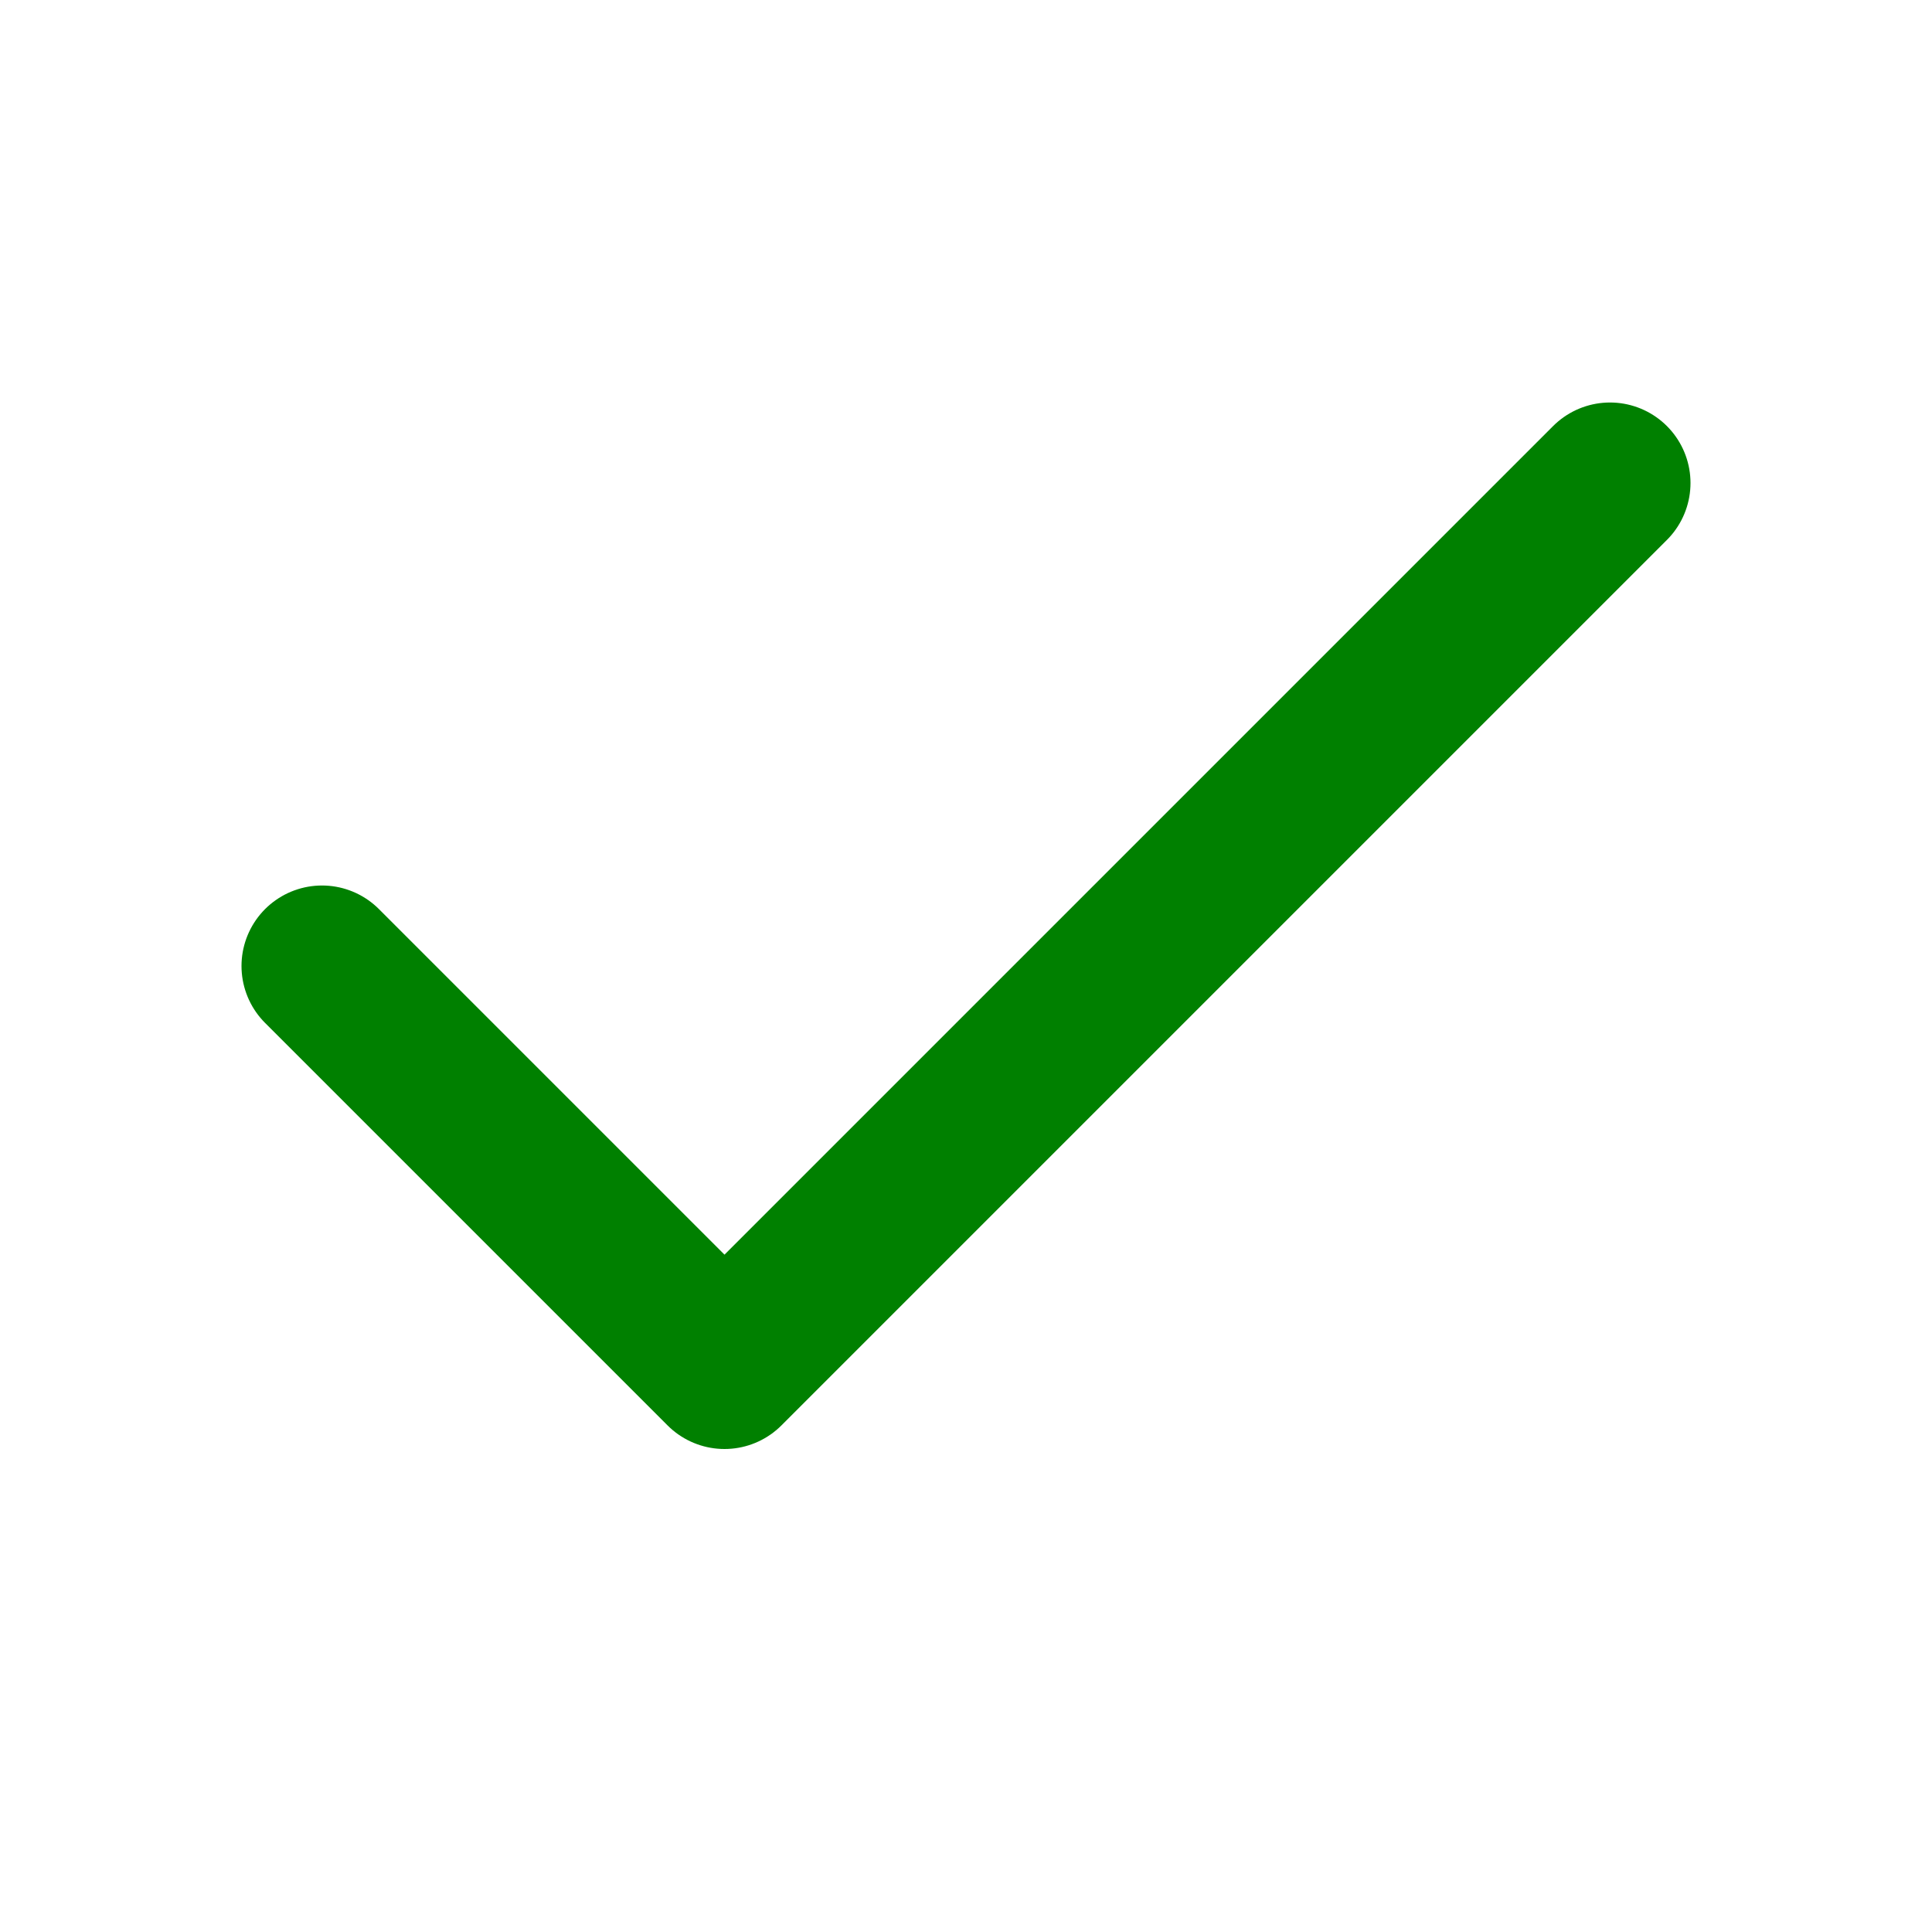
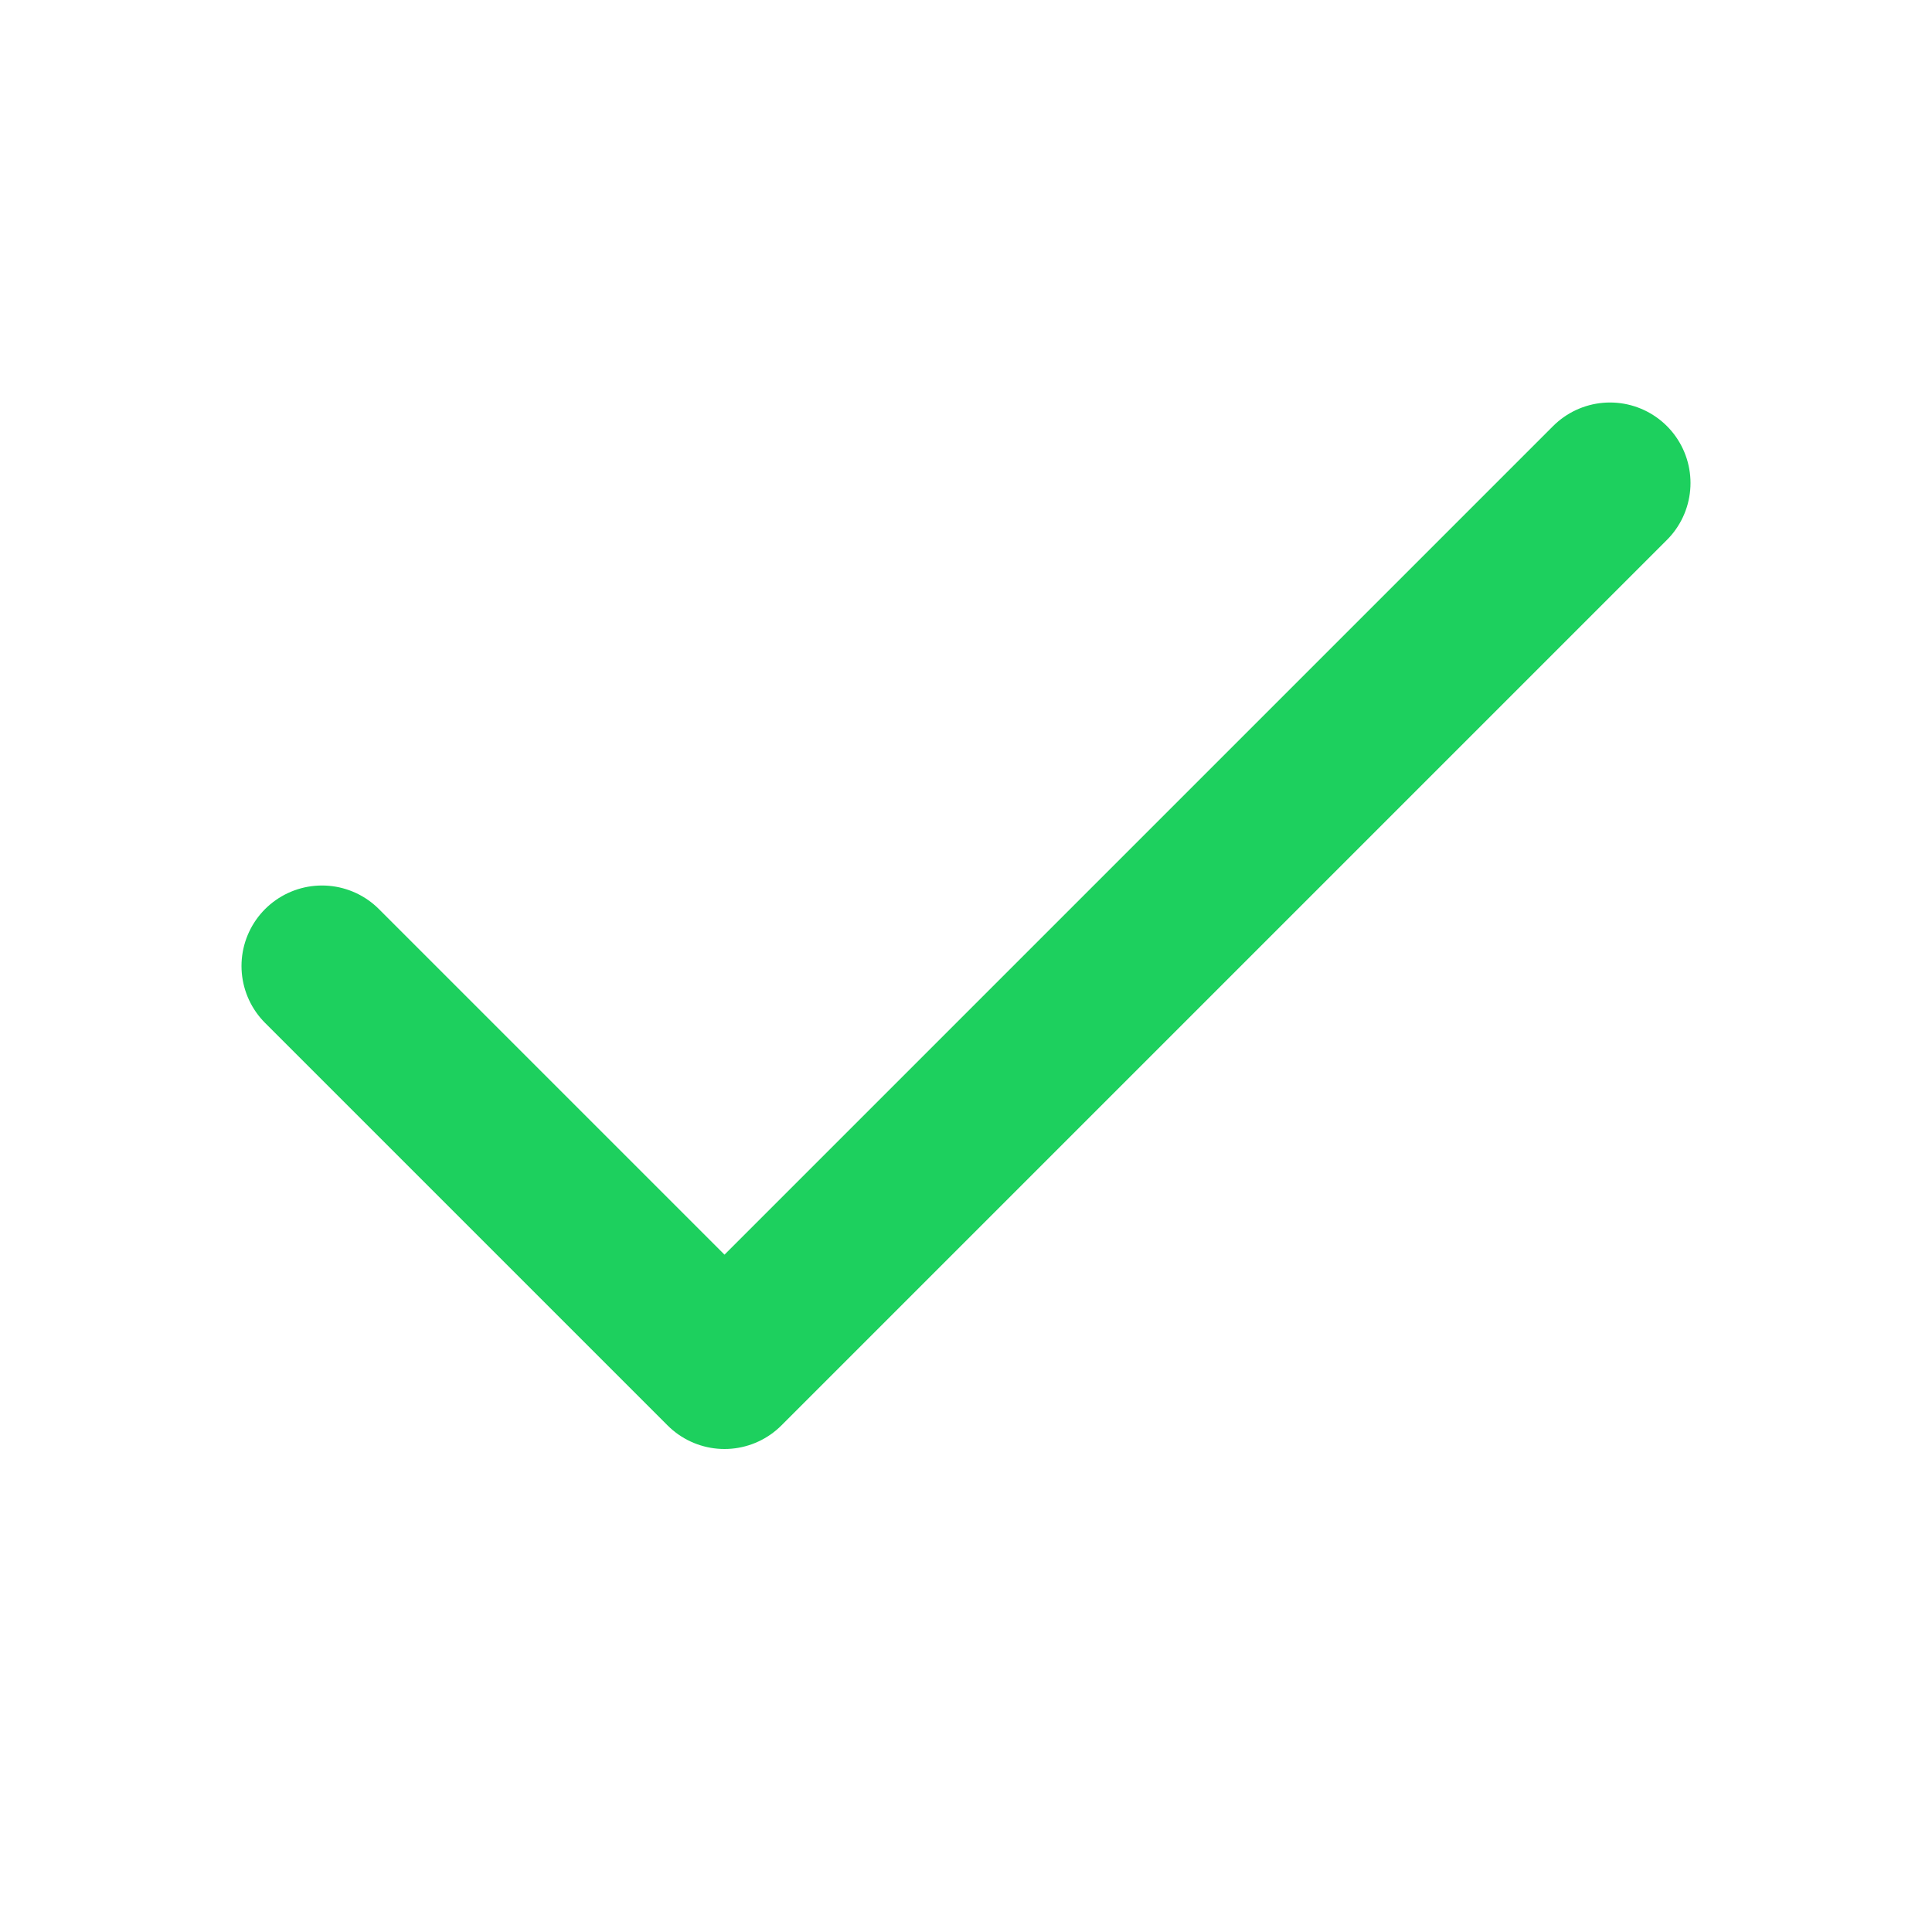
- <svg xmlns="http://www.w3.org/2000/svg" width="24" height="24" viewBox="0 0 24 24" fill="none" stroke="green" stroke-width="2" stroke-linecap="round" stroke-linejoin="round" class="feather feather-check">
+ <svg xmlns="http://www.w3.org/2000/svg" width="24" height="24" viewBox="0 0 24 24" fill="none" stroke="#1dd05e" stroke-width="2" stroke-linecap="round" stroke-linejoin="round" class="feather feather-check">
  <polyline points="20 6 9 17 4 12" />
</svg>
